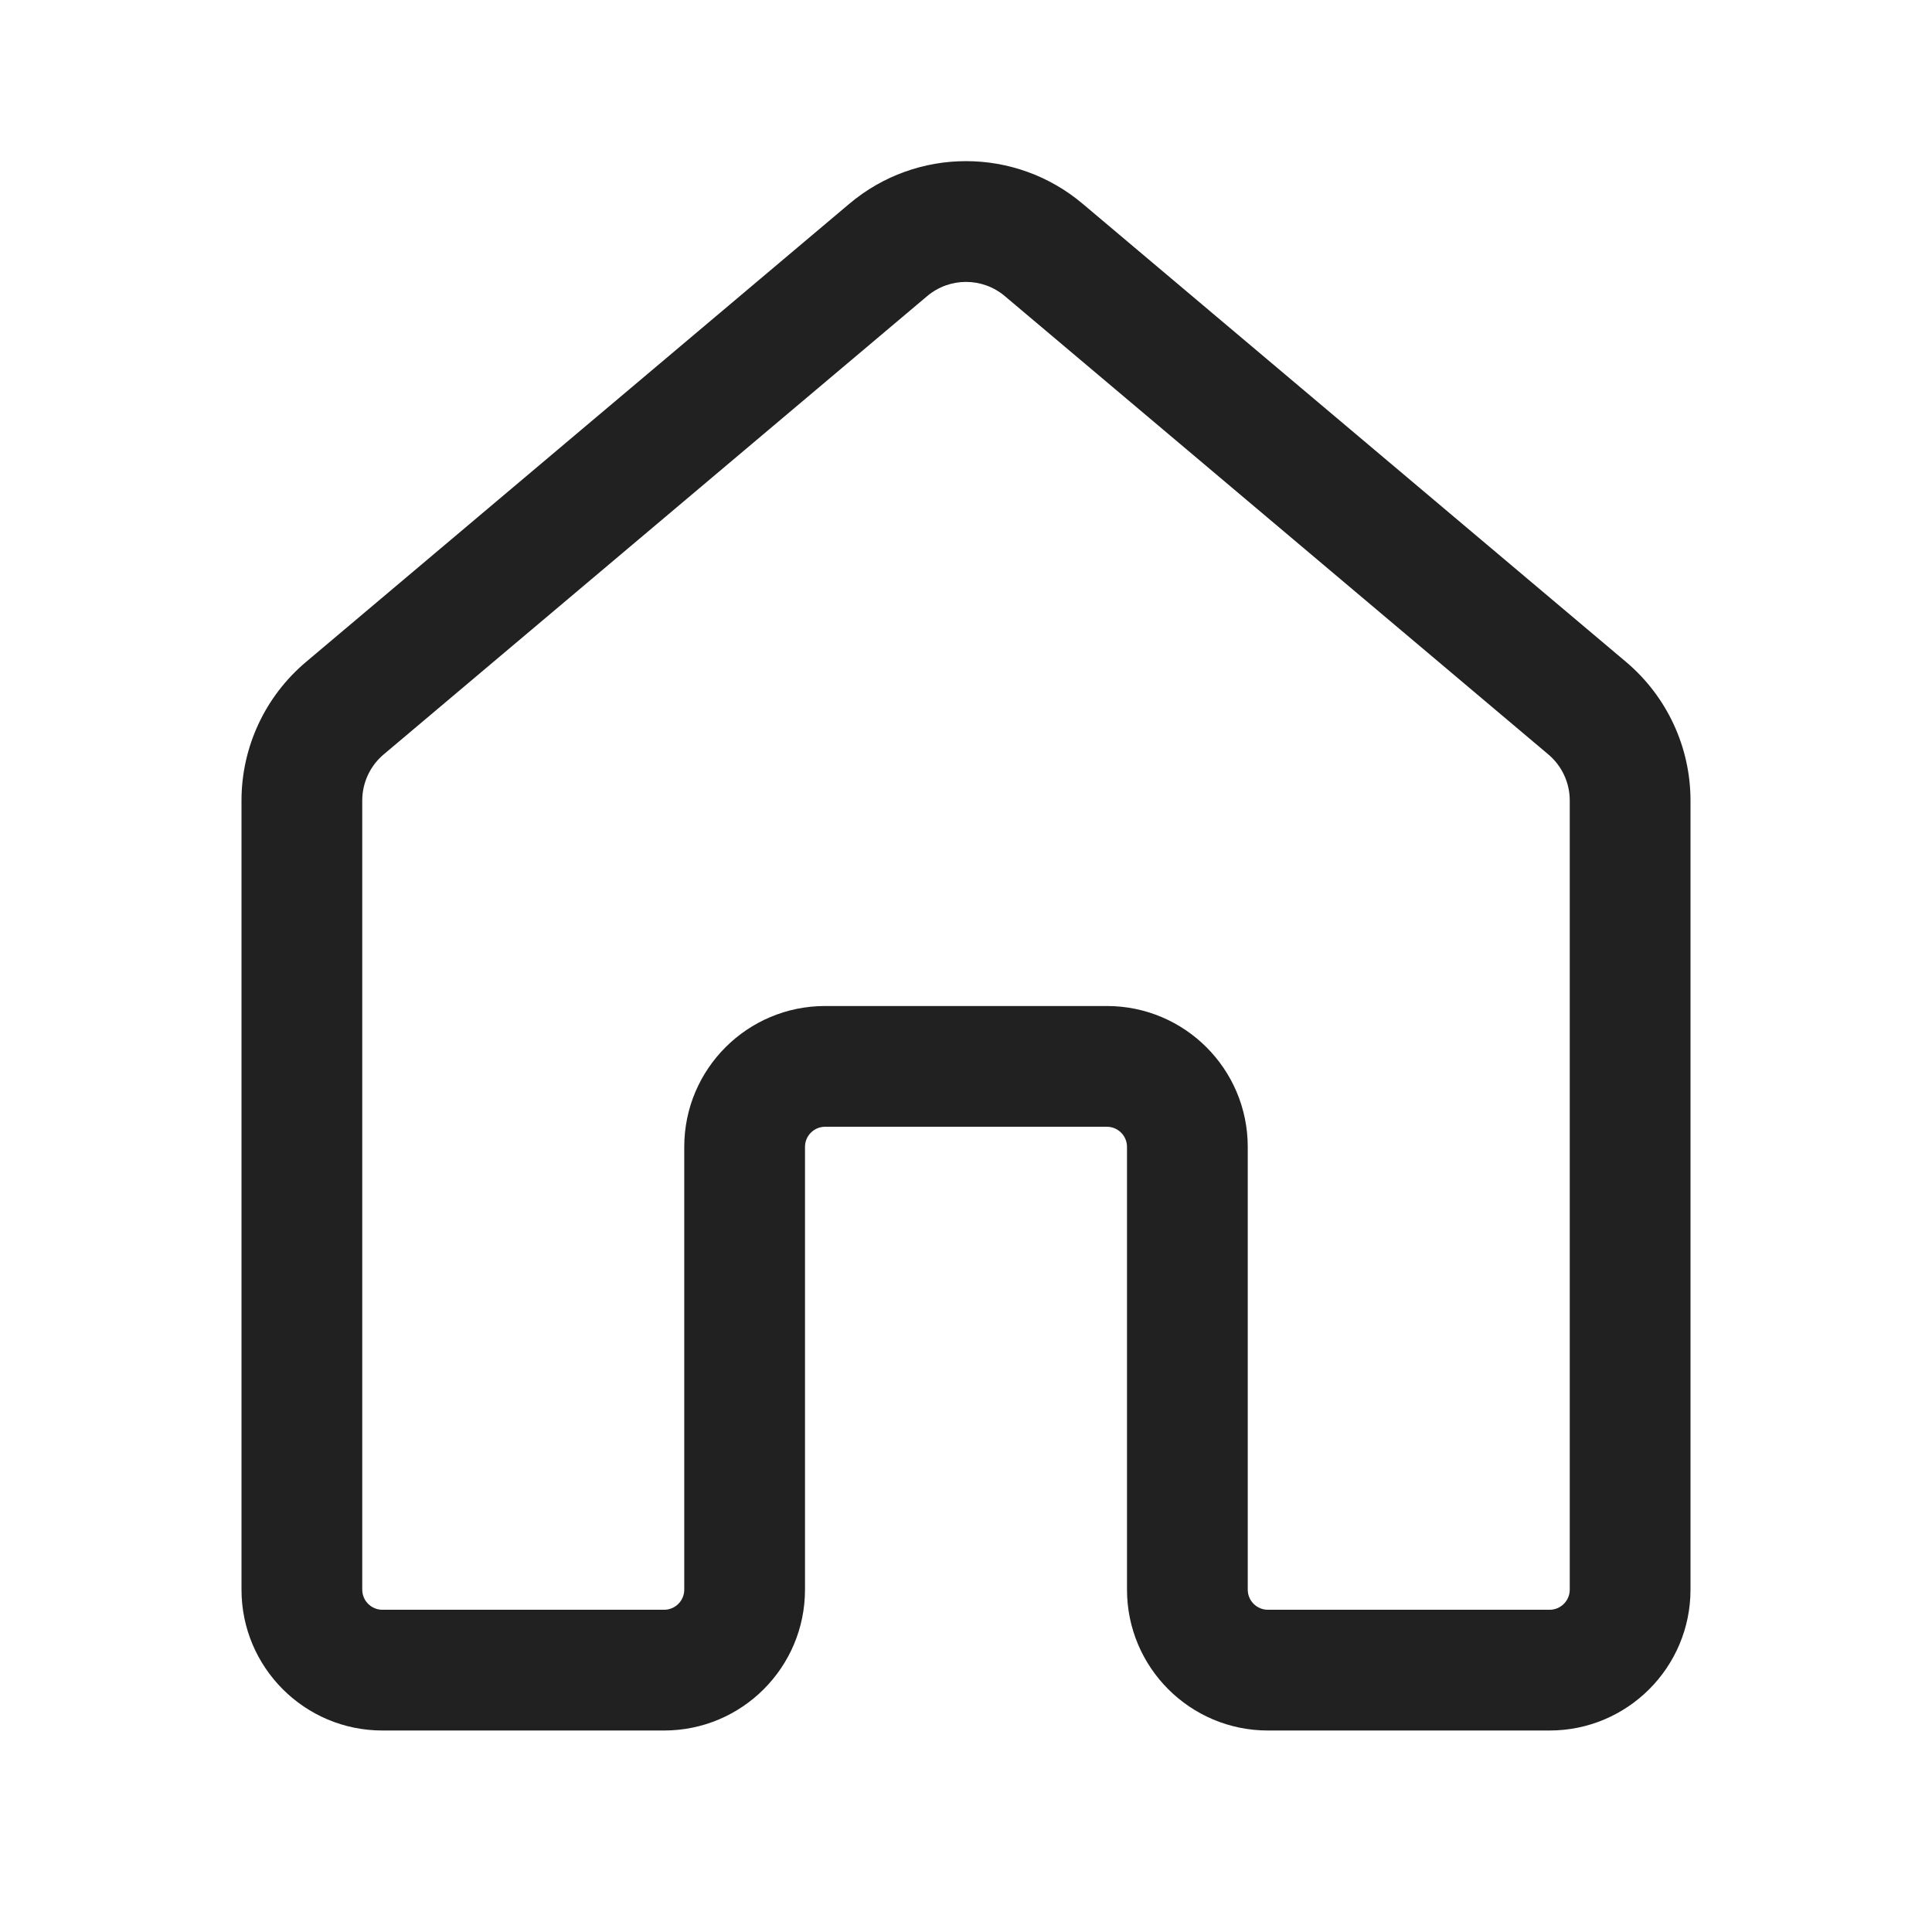
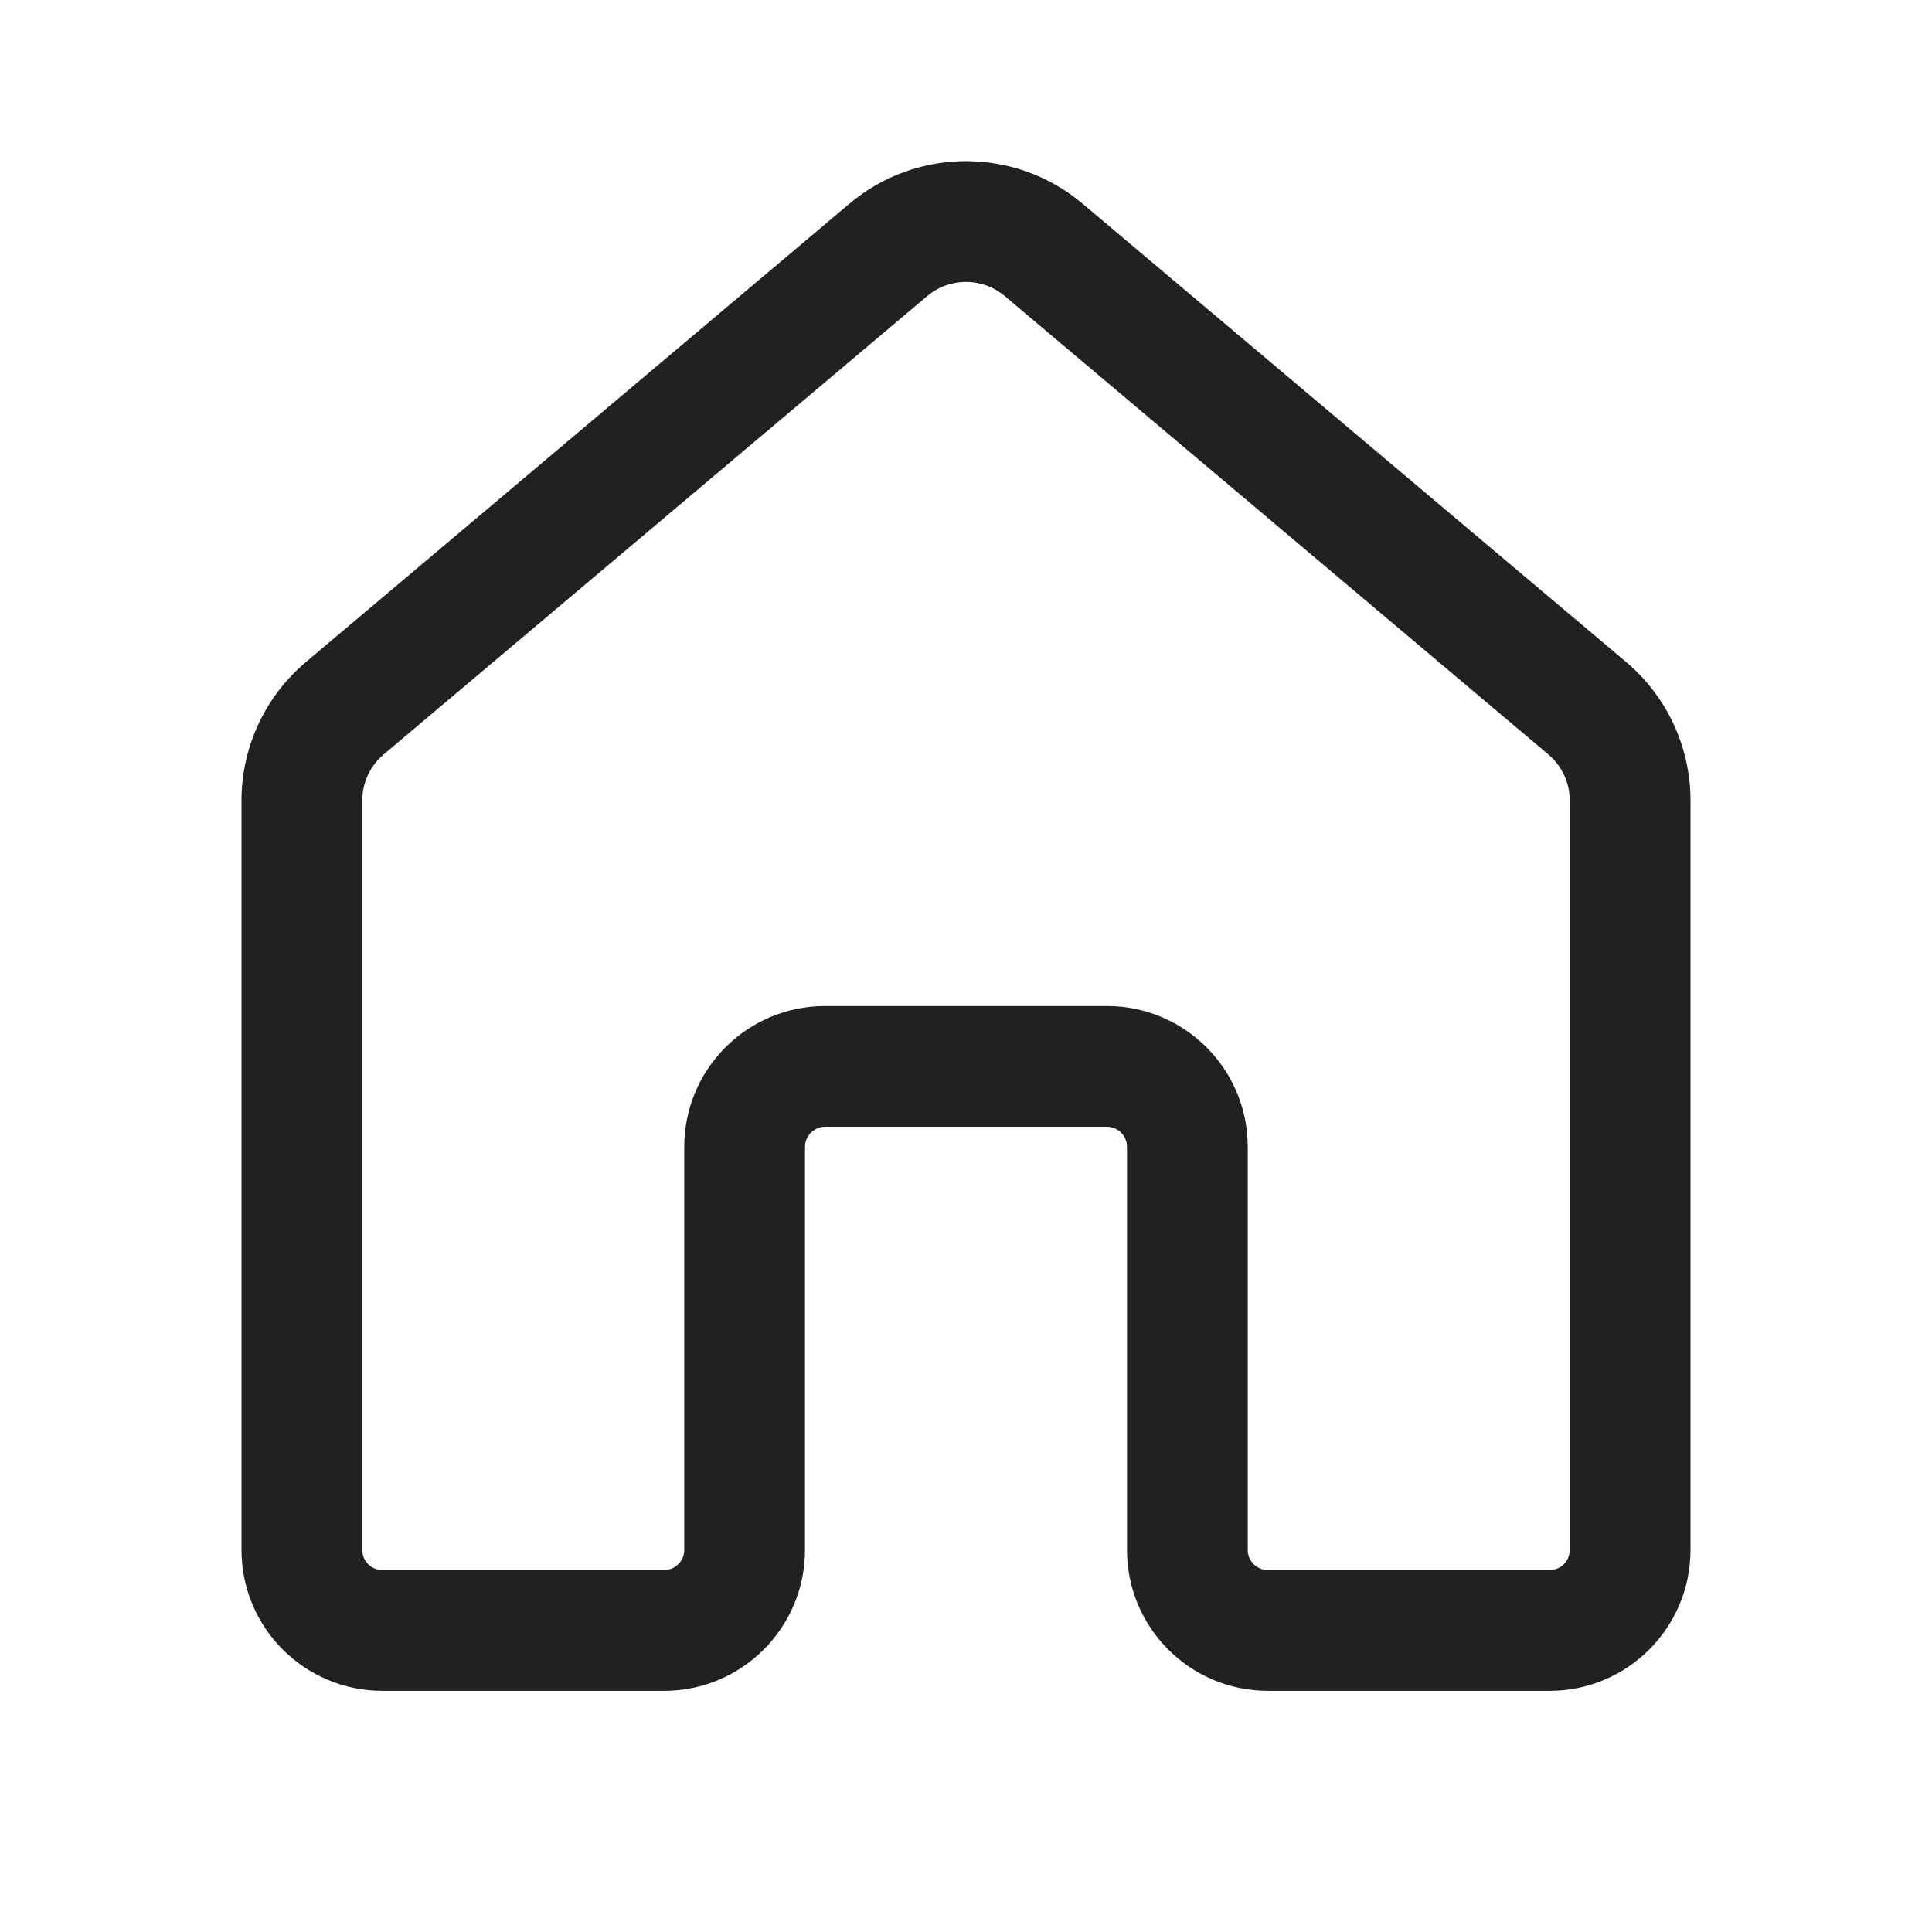
<svg xmlns="http://www.w3.org/2000/svg" width="24" height="24" viewBox="0 0 24 24" fill="none">
-   <path d="M10.55 2.532C11.387 1.825 12.613 1.825 13.45 2.532L20.201 8.224C20.707 8.652 21 9.281 21 9.944V19.747C21 20.713 20.216 21.497 19.25 21.497H15.75C14.784 21.497 14 20.713 14 19.747V14.247C14 14.109 13.888 13.997 13.75 13.997H10.25C10.112 13.997 10 14.109 10 14.247V19.747C10 20.713 9.216 21.497 8.25 21.497H4.75C3.784 21.497 3 20.713 3 19.747V9.944C3 9.281 3.293 8.652 3.8 8.224L10.55 2.532ZM12.483 3.679C12.204 3.443 11.796 3.443 11.517 3.679L4.767 9.371C4.598 9.513 4.5 9.723 4.5 9.944V19.747C4.5 19.885 4.612 19.997 4.75 19.997H8.25C8.388 19.997 8.5 19.885 8.5 19.747V14.247C8.5 13.28 9.284 12.497 10.25 12.497H13.75C14.716 12.497 15.5 13.28 15.5 14.247V19.747C15.5 19.885 15.612 19.997 15.75 19.997H19.25C19.388 19.997 19.5 19.885 19.5 19.747V9.944C19.5 9.723 19.402 9.513 19.233 9.371L12.483 3.679Z" fill="#212121" />
+   <path d="M10.55 2.532C11.387 1.825 12.613 1.825 13.45 2.532L20.201 8.224C20.707 8.652 21 9.281 21 9.944L21 19.254C21 20.22 20.216 21.004 19.25 21.004H15.75C14.784 21.004 14 20.22 14 19.254L14 14.247C14 14.109 13.888 13.997 13.75 13.997H10.25C10.112 13.997 10 14.109 10 14.247L10 19.254C10 20.22 9.216 21.004 8.25 21.004H4.75C3.784 21.004 3 20.22 3 19.254V9.944C3 9.281 3.293 8.652 3.8 8.224L10.55 2.532ZM12.483 3.679C12.204 3.443 11.796 3.443 11.517 3.679L4.767 9.371C4.598 9.513 4.5 9.723 4.5 9.944L4.5 19.254C4.5 19.392 4.612 19.504 4.75 19.504H8.25C8.388 19.504 8.5 19.392 8.5 19.254L8.5 14.247C8.5 13.28 9.284 12.497 10.25 12.497H13.75C14.716 12.497 15.5 13.28 15.5 14.247L15.5 19.254C15.5 19.392 15.612 19.504 15.75 19.504H19.25C19.388 19.504 19.5 19.392 19.5 19.254L19.5 9.944C19.5 9.723 19.402 9.513 19.233 9.371L12.483 3.679Z" fill="#212121" />
</svg>
